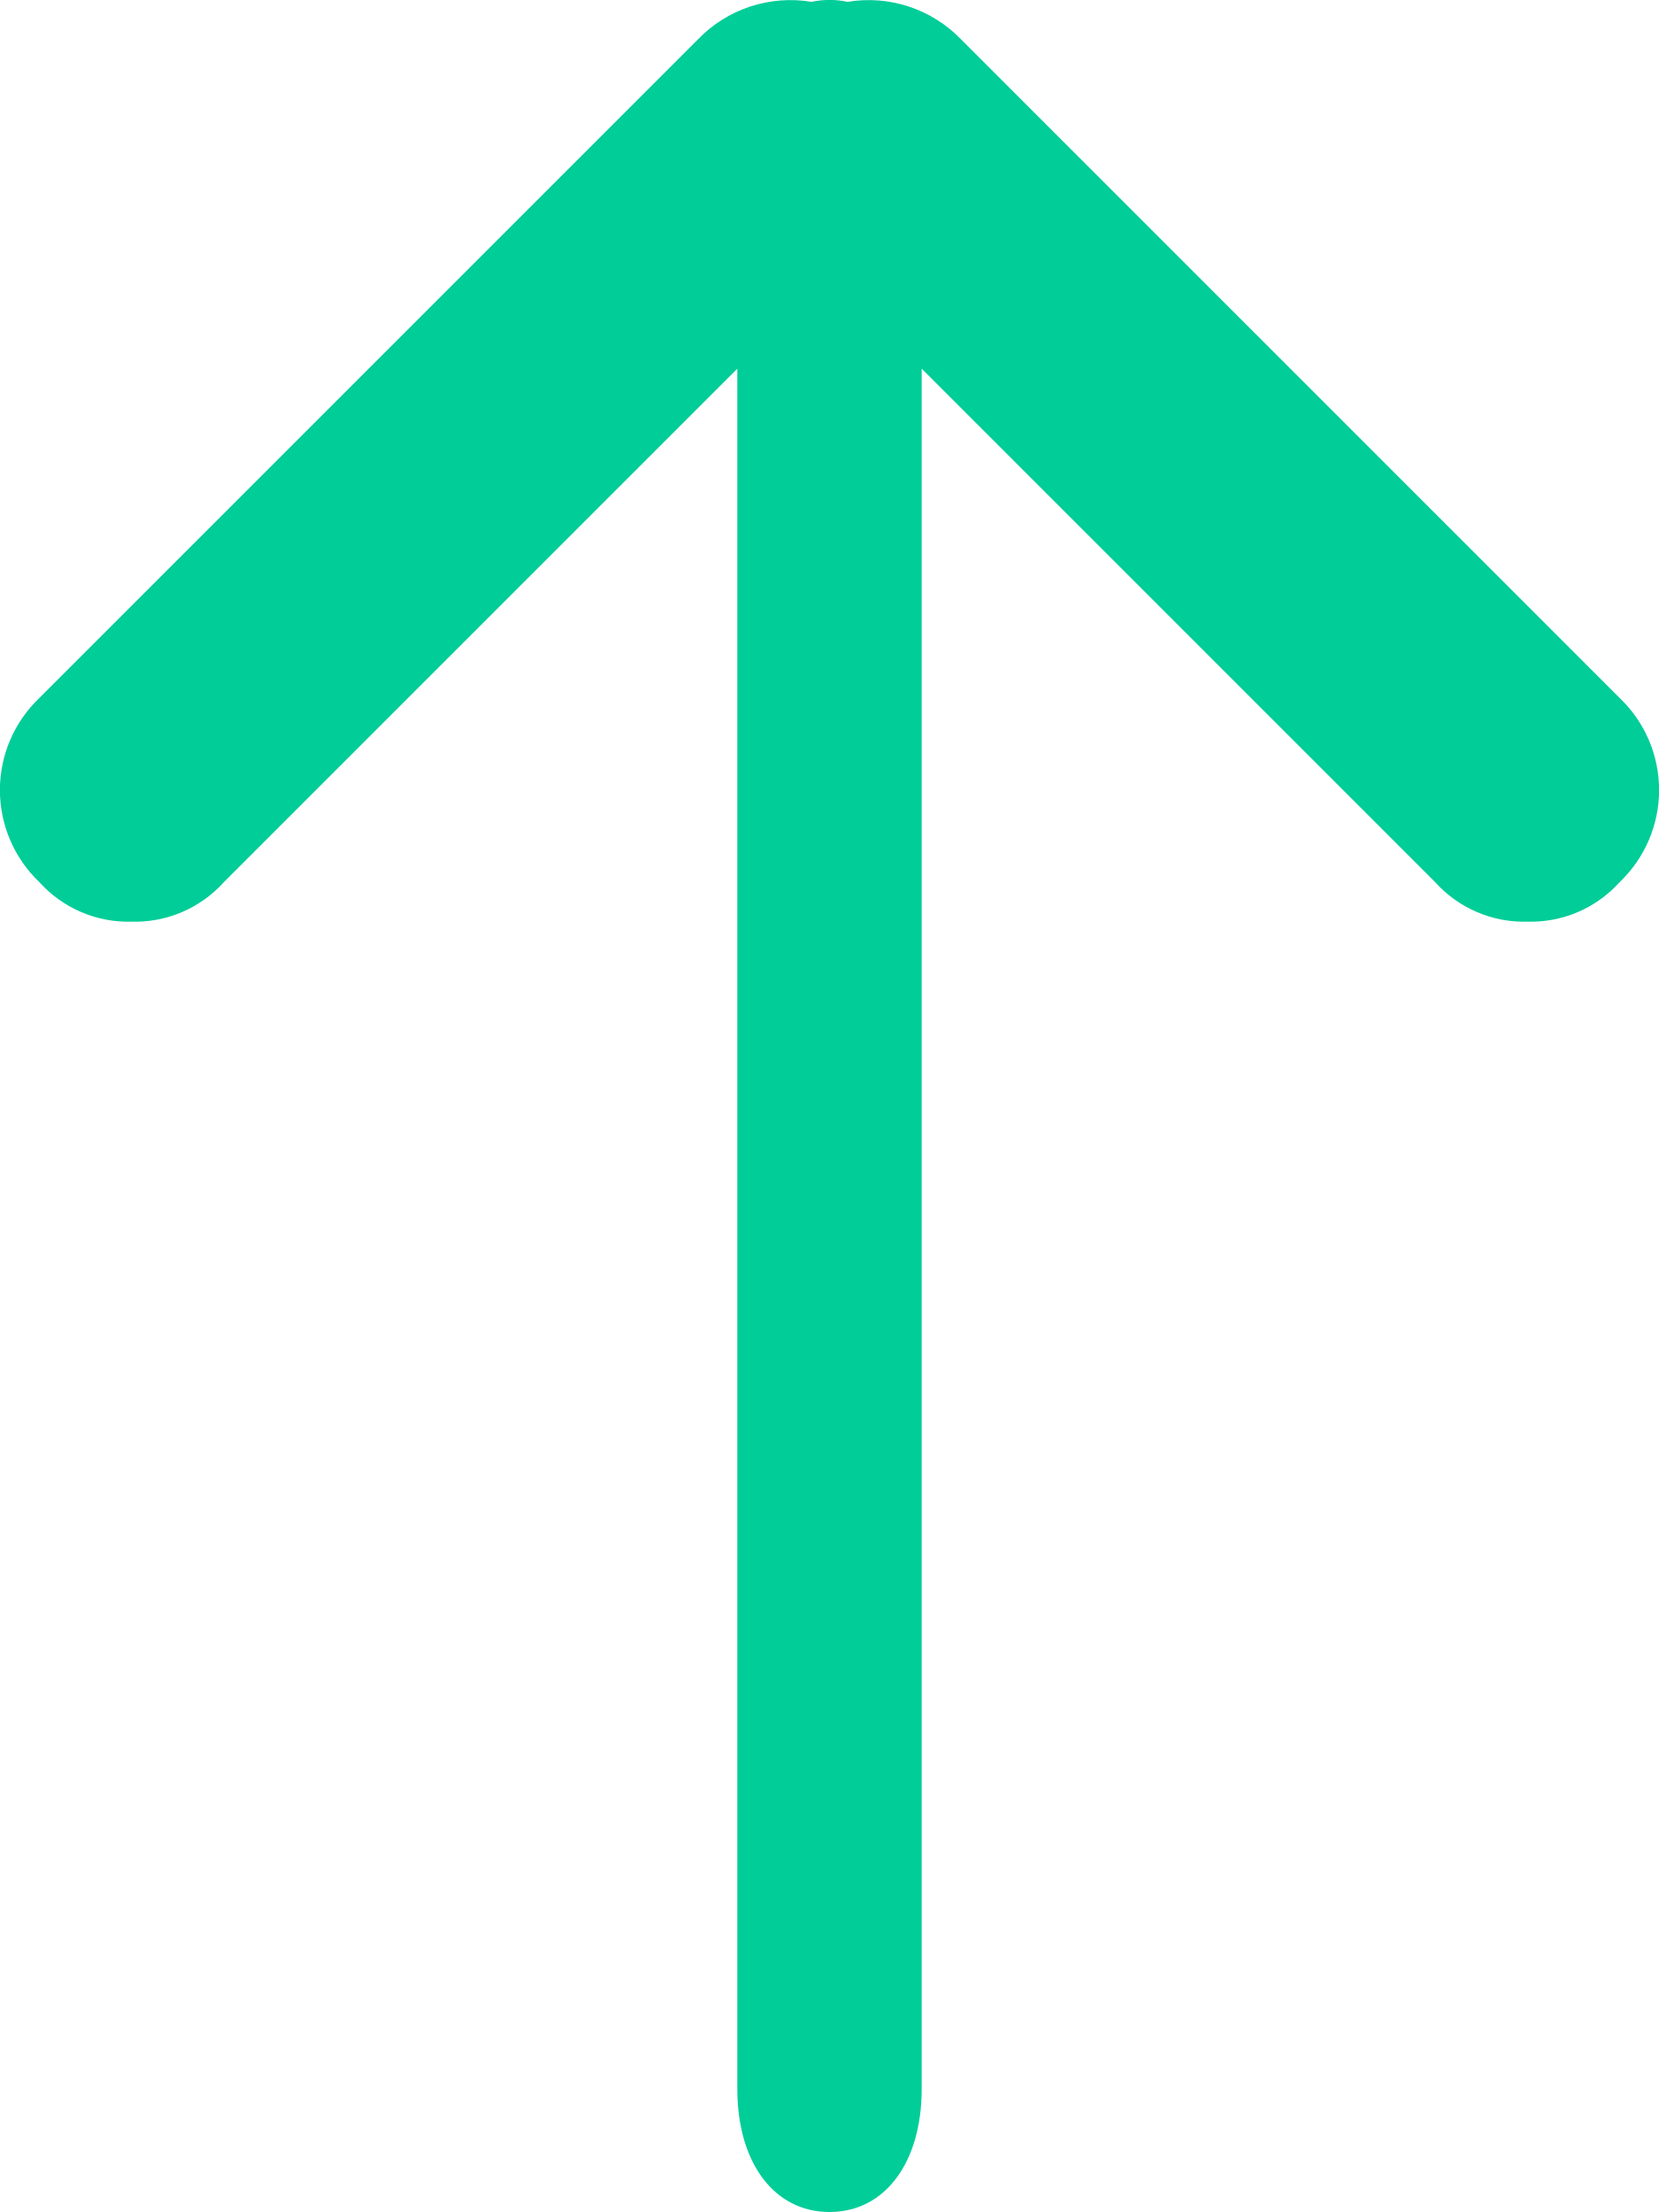
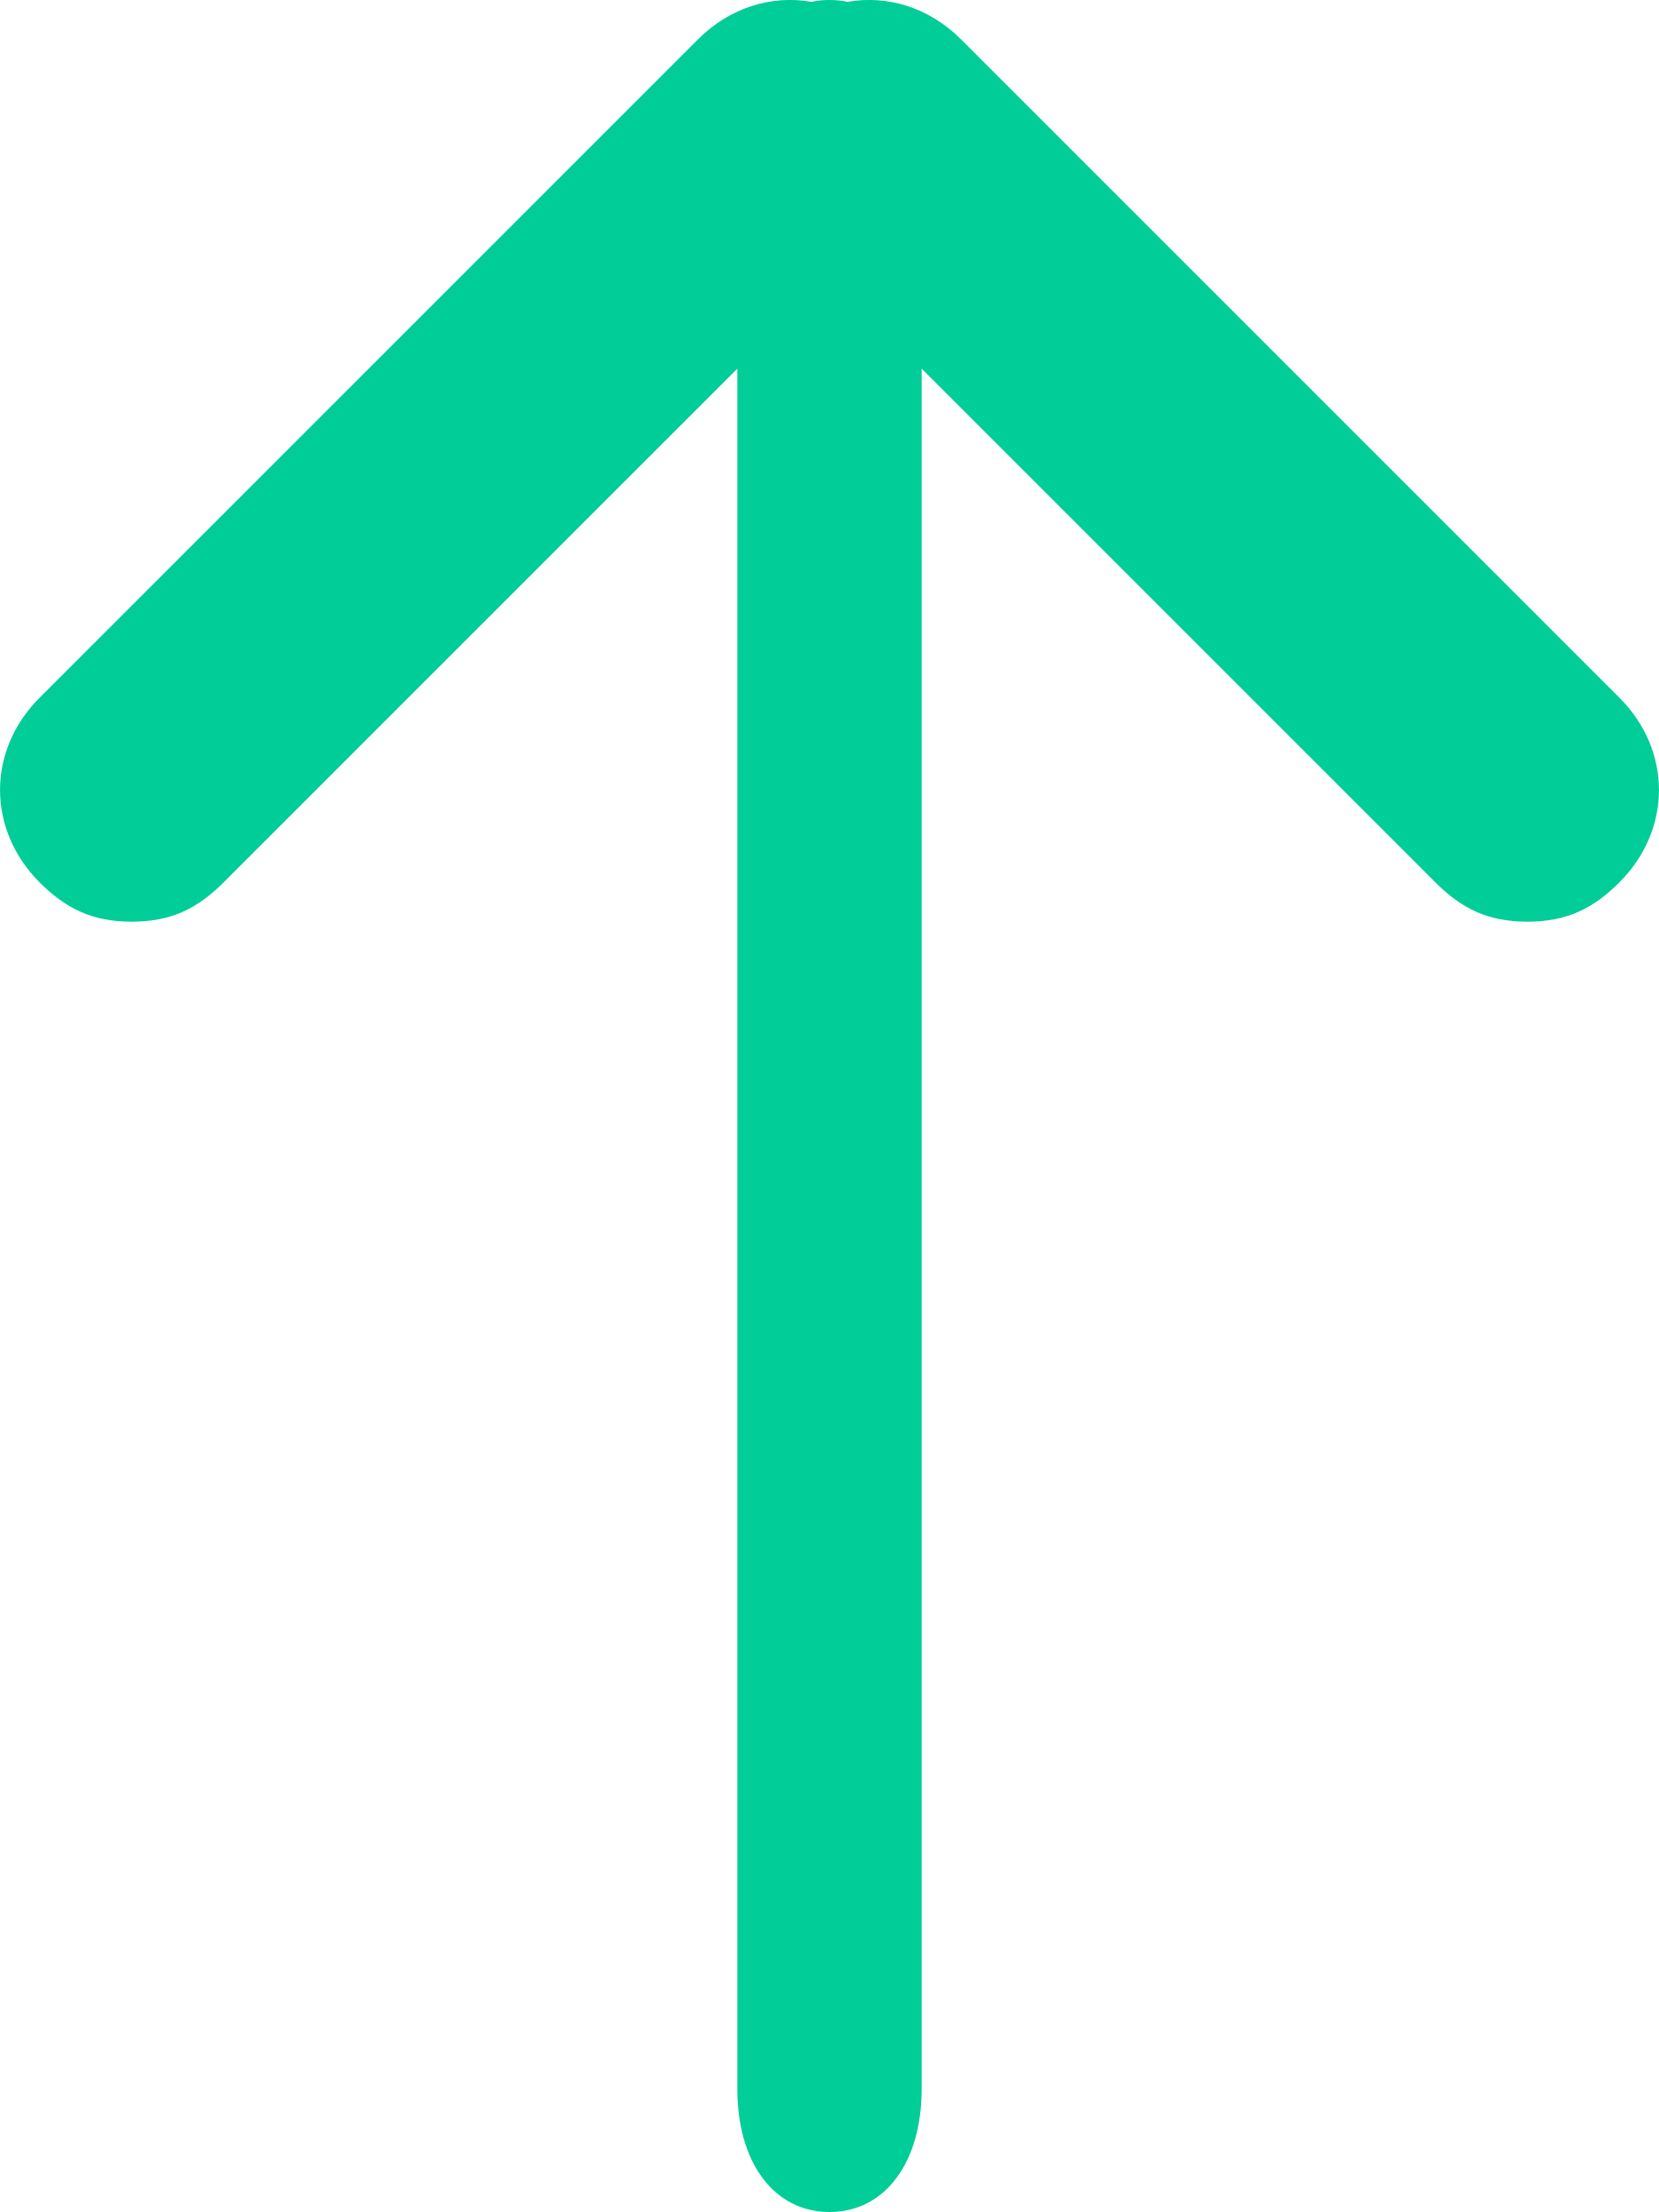
- <svg xmlns="http://www.w3.org/2000/svg" width="9" height="12" fill="none">
-   <path fill-rule="evenodd" clip-rule="evenodd" d="M.714 5a.648.648 0 01-.5-.214.69.69 0 010-1L3.786.214A.696.696 0 014.402.01a.47.47 0 01.196 0 .696.696 0 01.616.204l3.572 3.572a.69.69 0 010 1 .648.648 0 01-.5.214.648.648 0 01-.5-.214L5 2v9.333c0 .4-.2.667-.5.667s-.5-.267-.5-.667V2L1.214 4.786a.648.648 0 01-.5.214z" fill="#00CD98" />
+ <svg xmlns="http://www.w3.org/2000/svg" width="9" height="12" viewBox="0 0 9 12" fill="none">
+   <path fill-rule="evenodd" clip-rule="evenodd" d="M0.714 5C0.5 5 0.357 4.929 0.214 4.786C-0.071 4.5 -0.071 4.071 0.214 3.786L3.786 0.214C3.96 0.04 4.186 -0.028 4.402 0.01C4.433 0.003 4.466 8.69638e-09 4.5 8.69638e-09C4.534 8.69638e-09 4.567 0.003 4.598 0.01C4.814 -0.028 5.04 0.04 5.214 0.214L8.786 3.786C9.071 4.071 9.071 4.5 8.786 4.786C8.643 4.929 8.5 5 8.286 5C8.071 5 7.929 4.929 7.786 4.786L5 2V11.333C5 11.733 4.8 12 4.5 12C4.2 12 4 11.733 4 11.333V2L1.214 4.786C1.071 4.929 0.929 5 0.714 5Z" fill="#00CD98" />
</svg>
